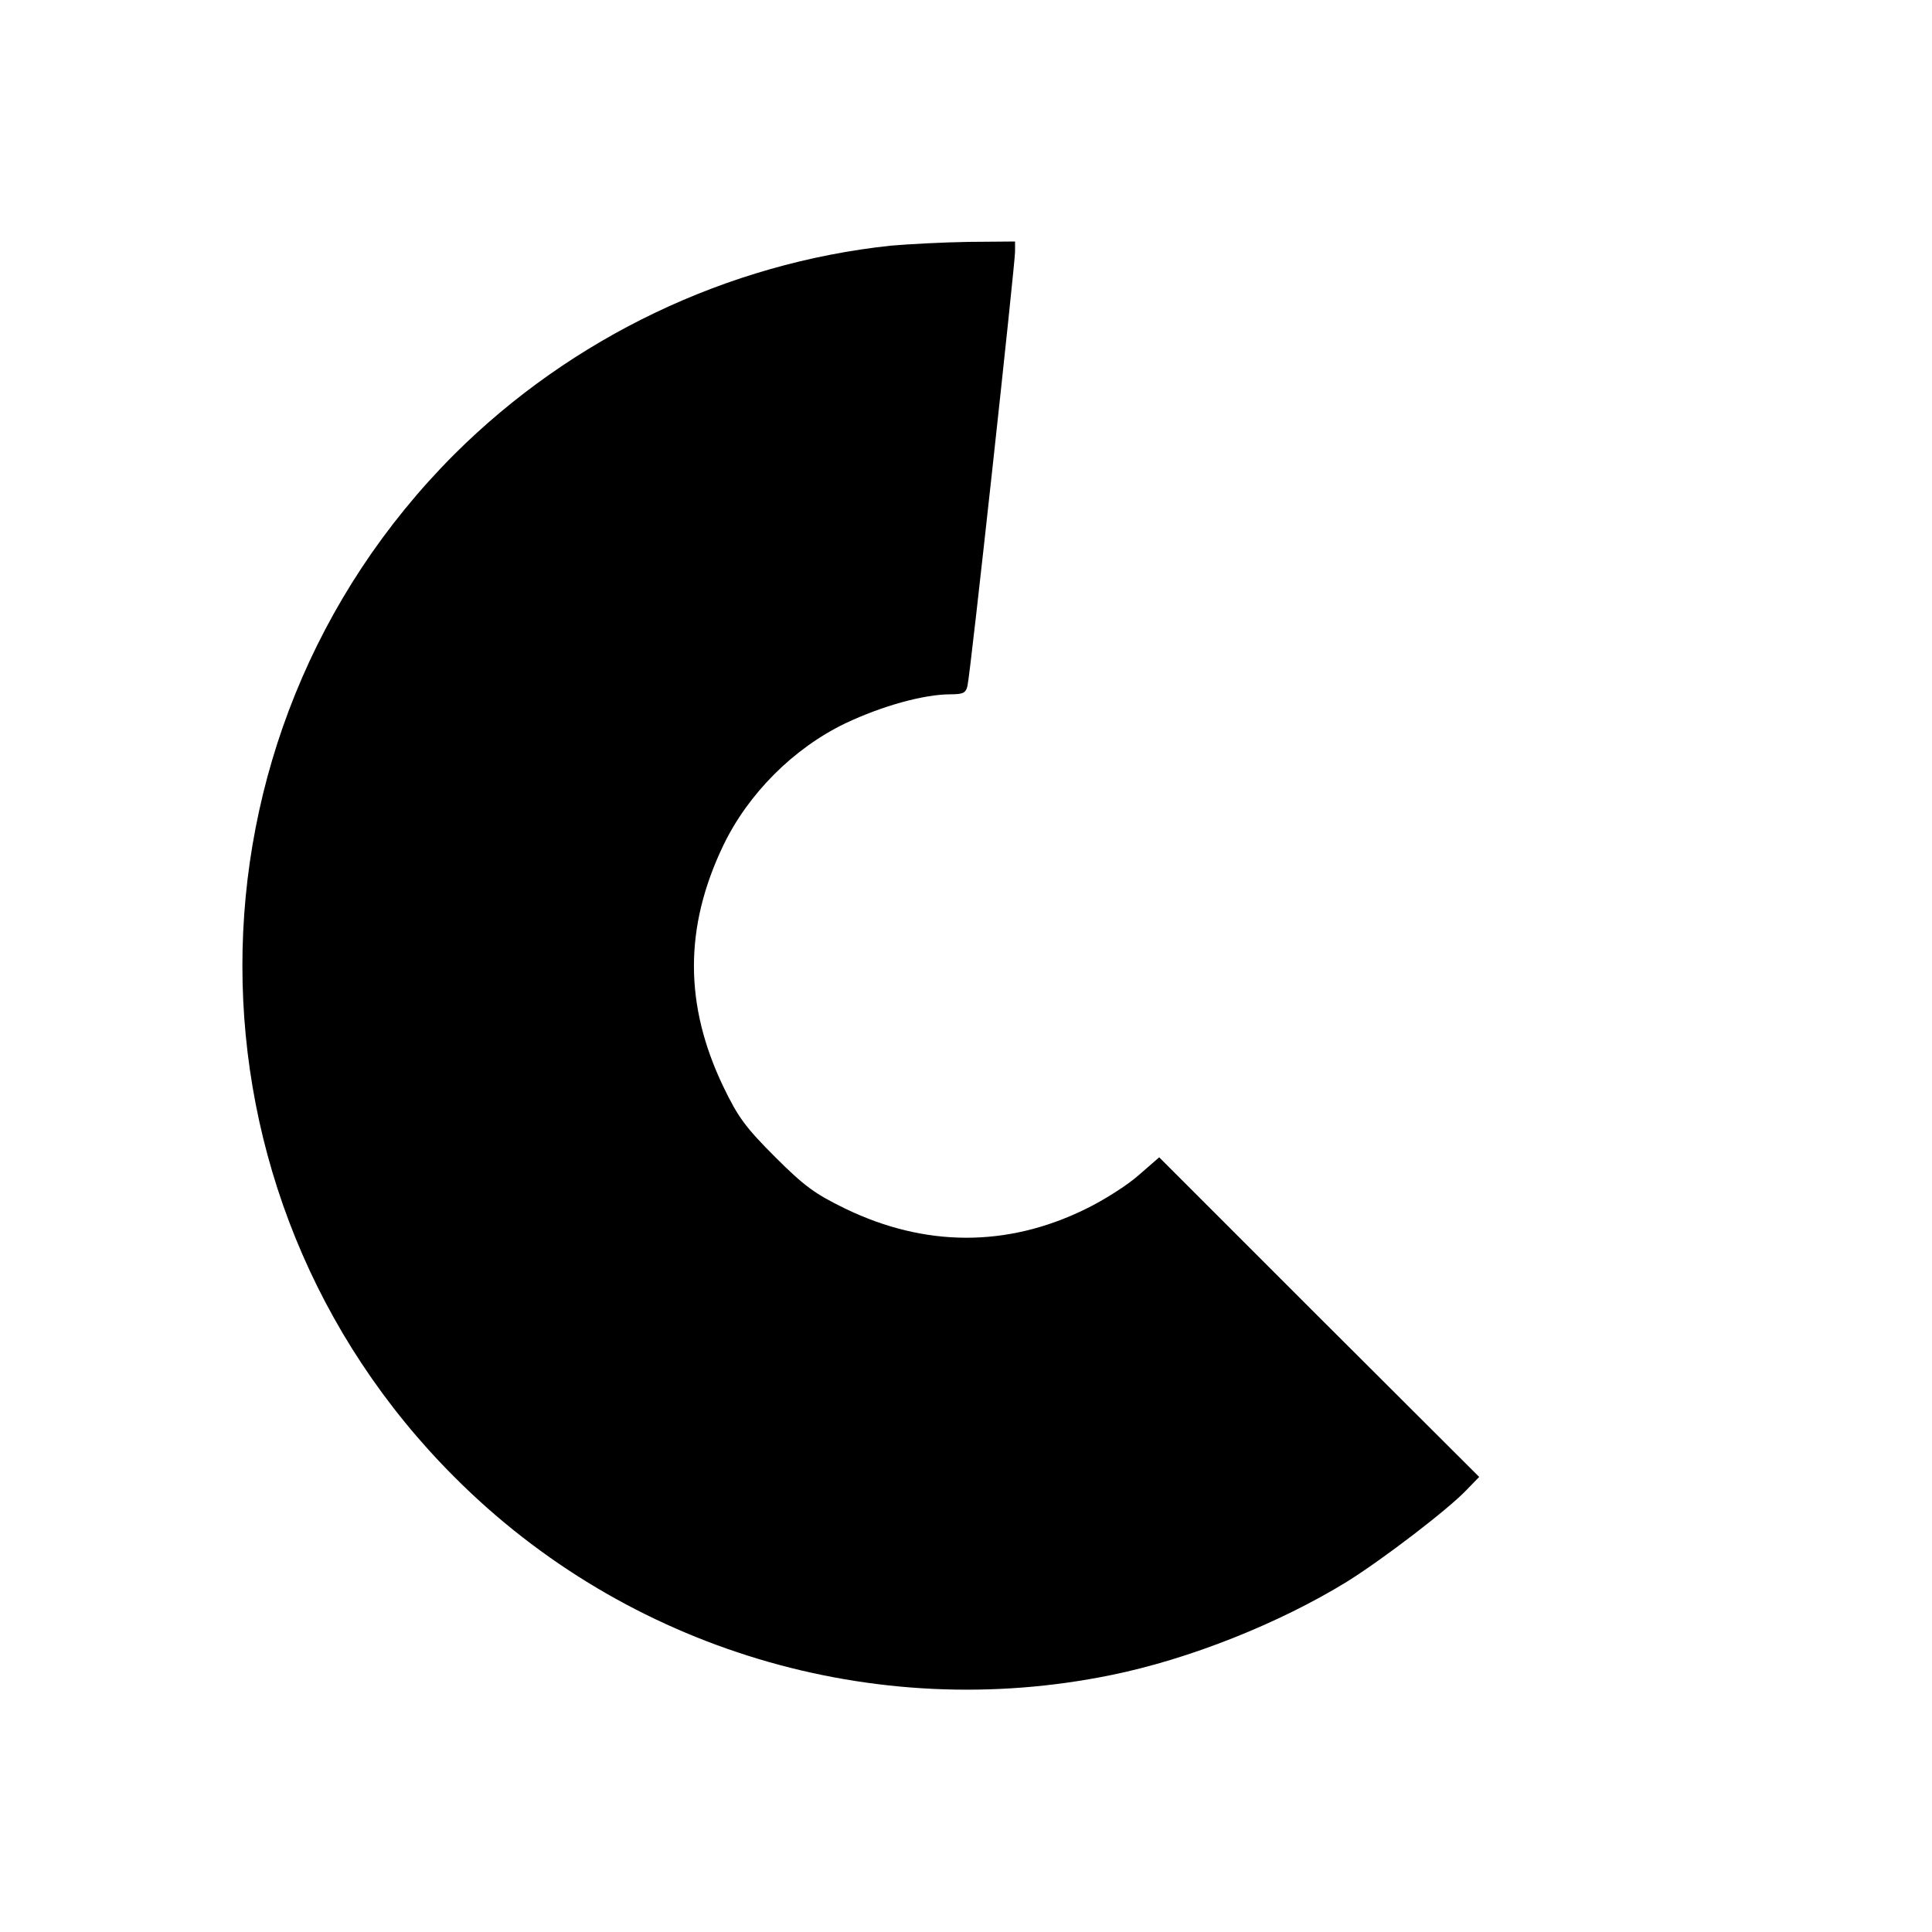
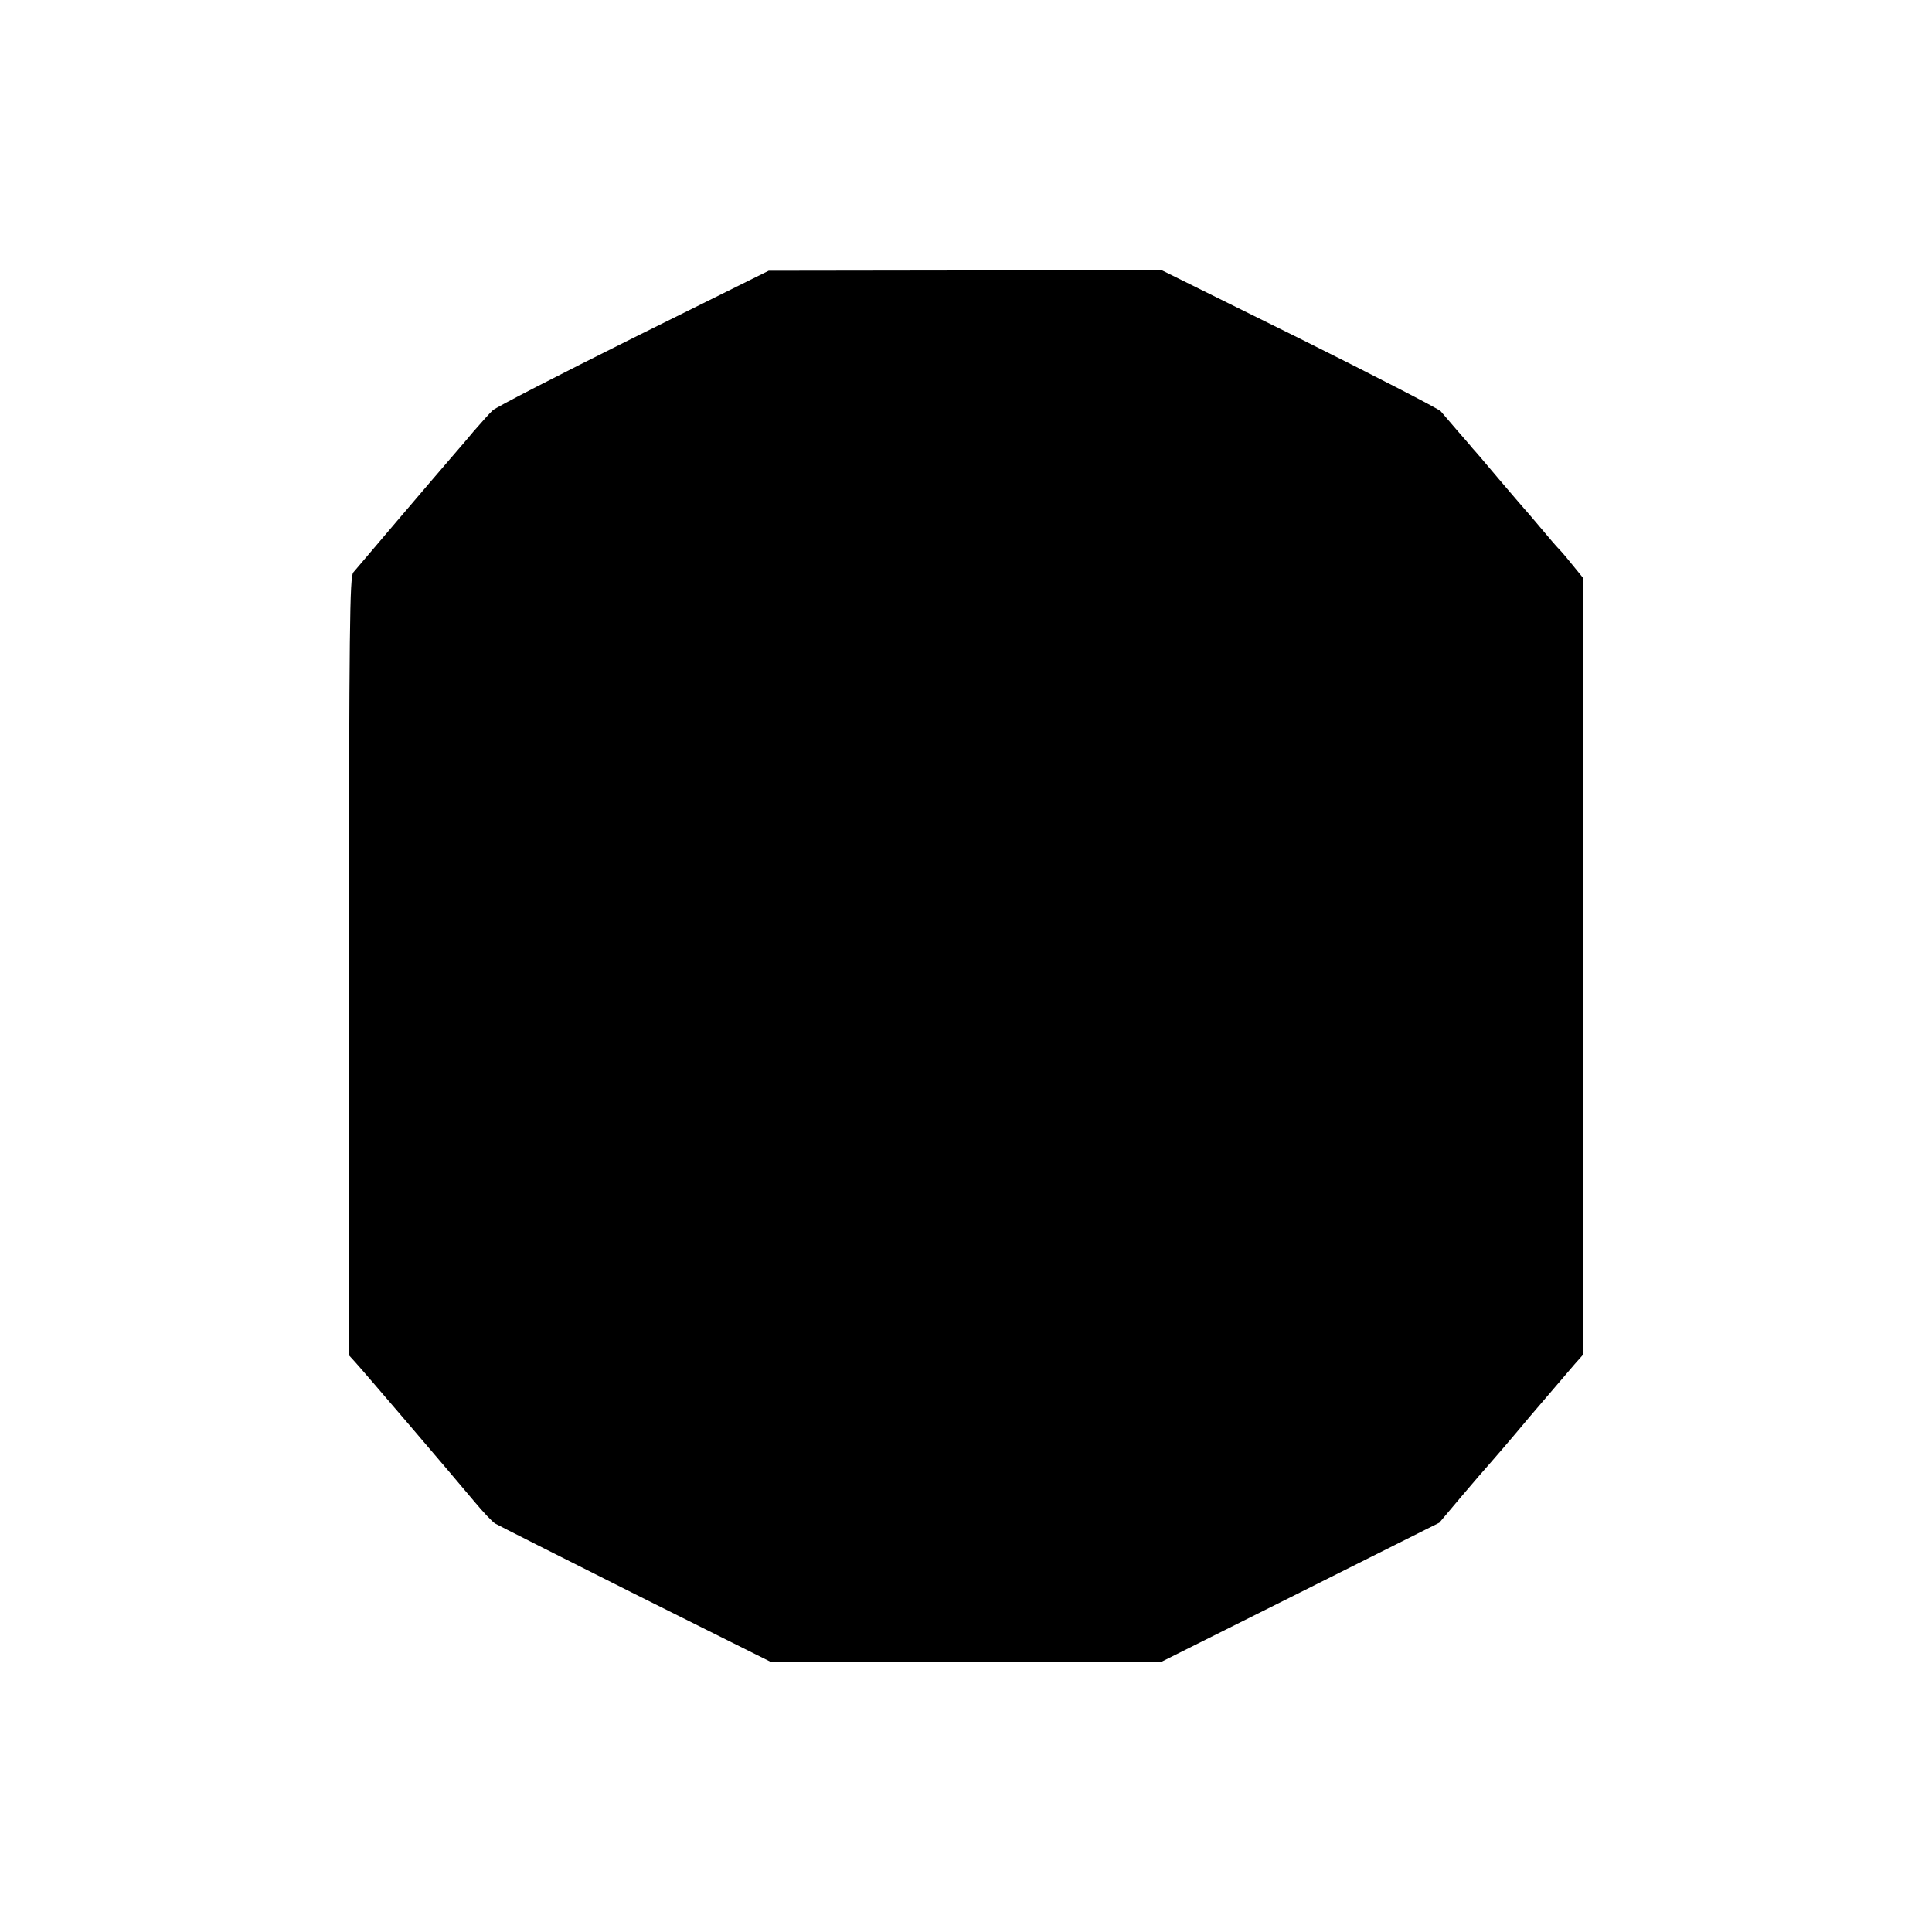
- <svg xmlns="http://www.w3.org/2000/svg" version="1.0" width="512pt" height="512pt" viewBox="0 0 512 512" preserveAspectRatio="xMidYMid meet">
-   <g transform="translate(0,512) scale(0.1,-0.1)" fill="#000000" stroke="none">
-     <path d="M2361 4469 c-433 -46 -846 -243 -1157 -553 -749 -750 -749 -1962 1 -2711 455 -456 1111 -653 1740 -524 207 42 445 137 624 247 95 59 270 193 318 244 l33 34 -424 423 -424 424 -54 -47 c-29 -26 -93 -67 -143 -91 -207 -101 -424 -100 -635 2 -80 39 -108 59 -186 137 -78 78 -98 105 -137 186 -104 217 -104 423 0 640 66 137 186 257 323 323 97 46 208 77 279 77 34 0 41 4 45 23 8 33 126 1118 126 1150 l0 27 -122 -1 c-68 -1 -161 -6 -207 -10z" />
+ <svg xmlns="http://www.w3.org/2000/svg" version="1.0" width="700pt" height="700pt" viewBox="0 0 700 700" preserveAspectRatio="xMidYMid meet">
+   <g transform="translate(0,700) scale(0.1,-0.1)" fill="#000000" stroke="none">
+     <path d="M2295 5776 c-269 -134 -499 -252 -510 -263 -11 -10 -42 -45 -70 -77 -27 -33 -64 -75 -81 -95 -59 -68 -339 -397 -354 -415 -13 -17 -15 -191 -16 -1427 l-1 -1408 21 -23 c27 -29 362 -421 436 -510 30 -36 63 -71 74 -78 10 -6 238 -121 507 -256 l489 -244 710 0 710 0 502 251 503 252 80 95 c44 52 89 104 100 116 11 12 79 91 150 176 72 84 144 168 160 187 l31 35 -1 1407 0 1408 -35 43 c-19 24 -42 51 -50 59 -9 9 -40 45 -70 81 -30 36 -57 67 -60 70 -3 3 -43 50 -90 105 -46 55 -89 105 -95 111 -5 7 -30 35 -55 64 -25 29 -52 61 -60 70 -8 9 -239 128 -512 264 l-497 246 -713 0 -713 -1 -490 -243z" />
  </g>
</svg>
